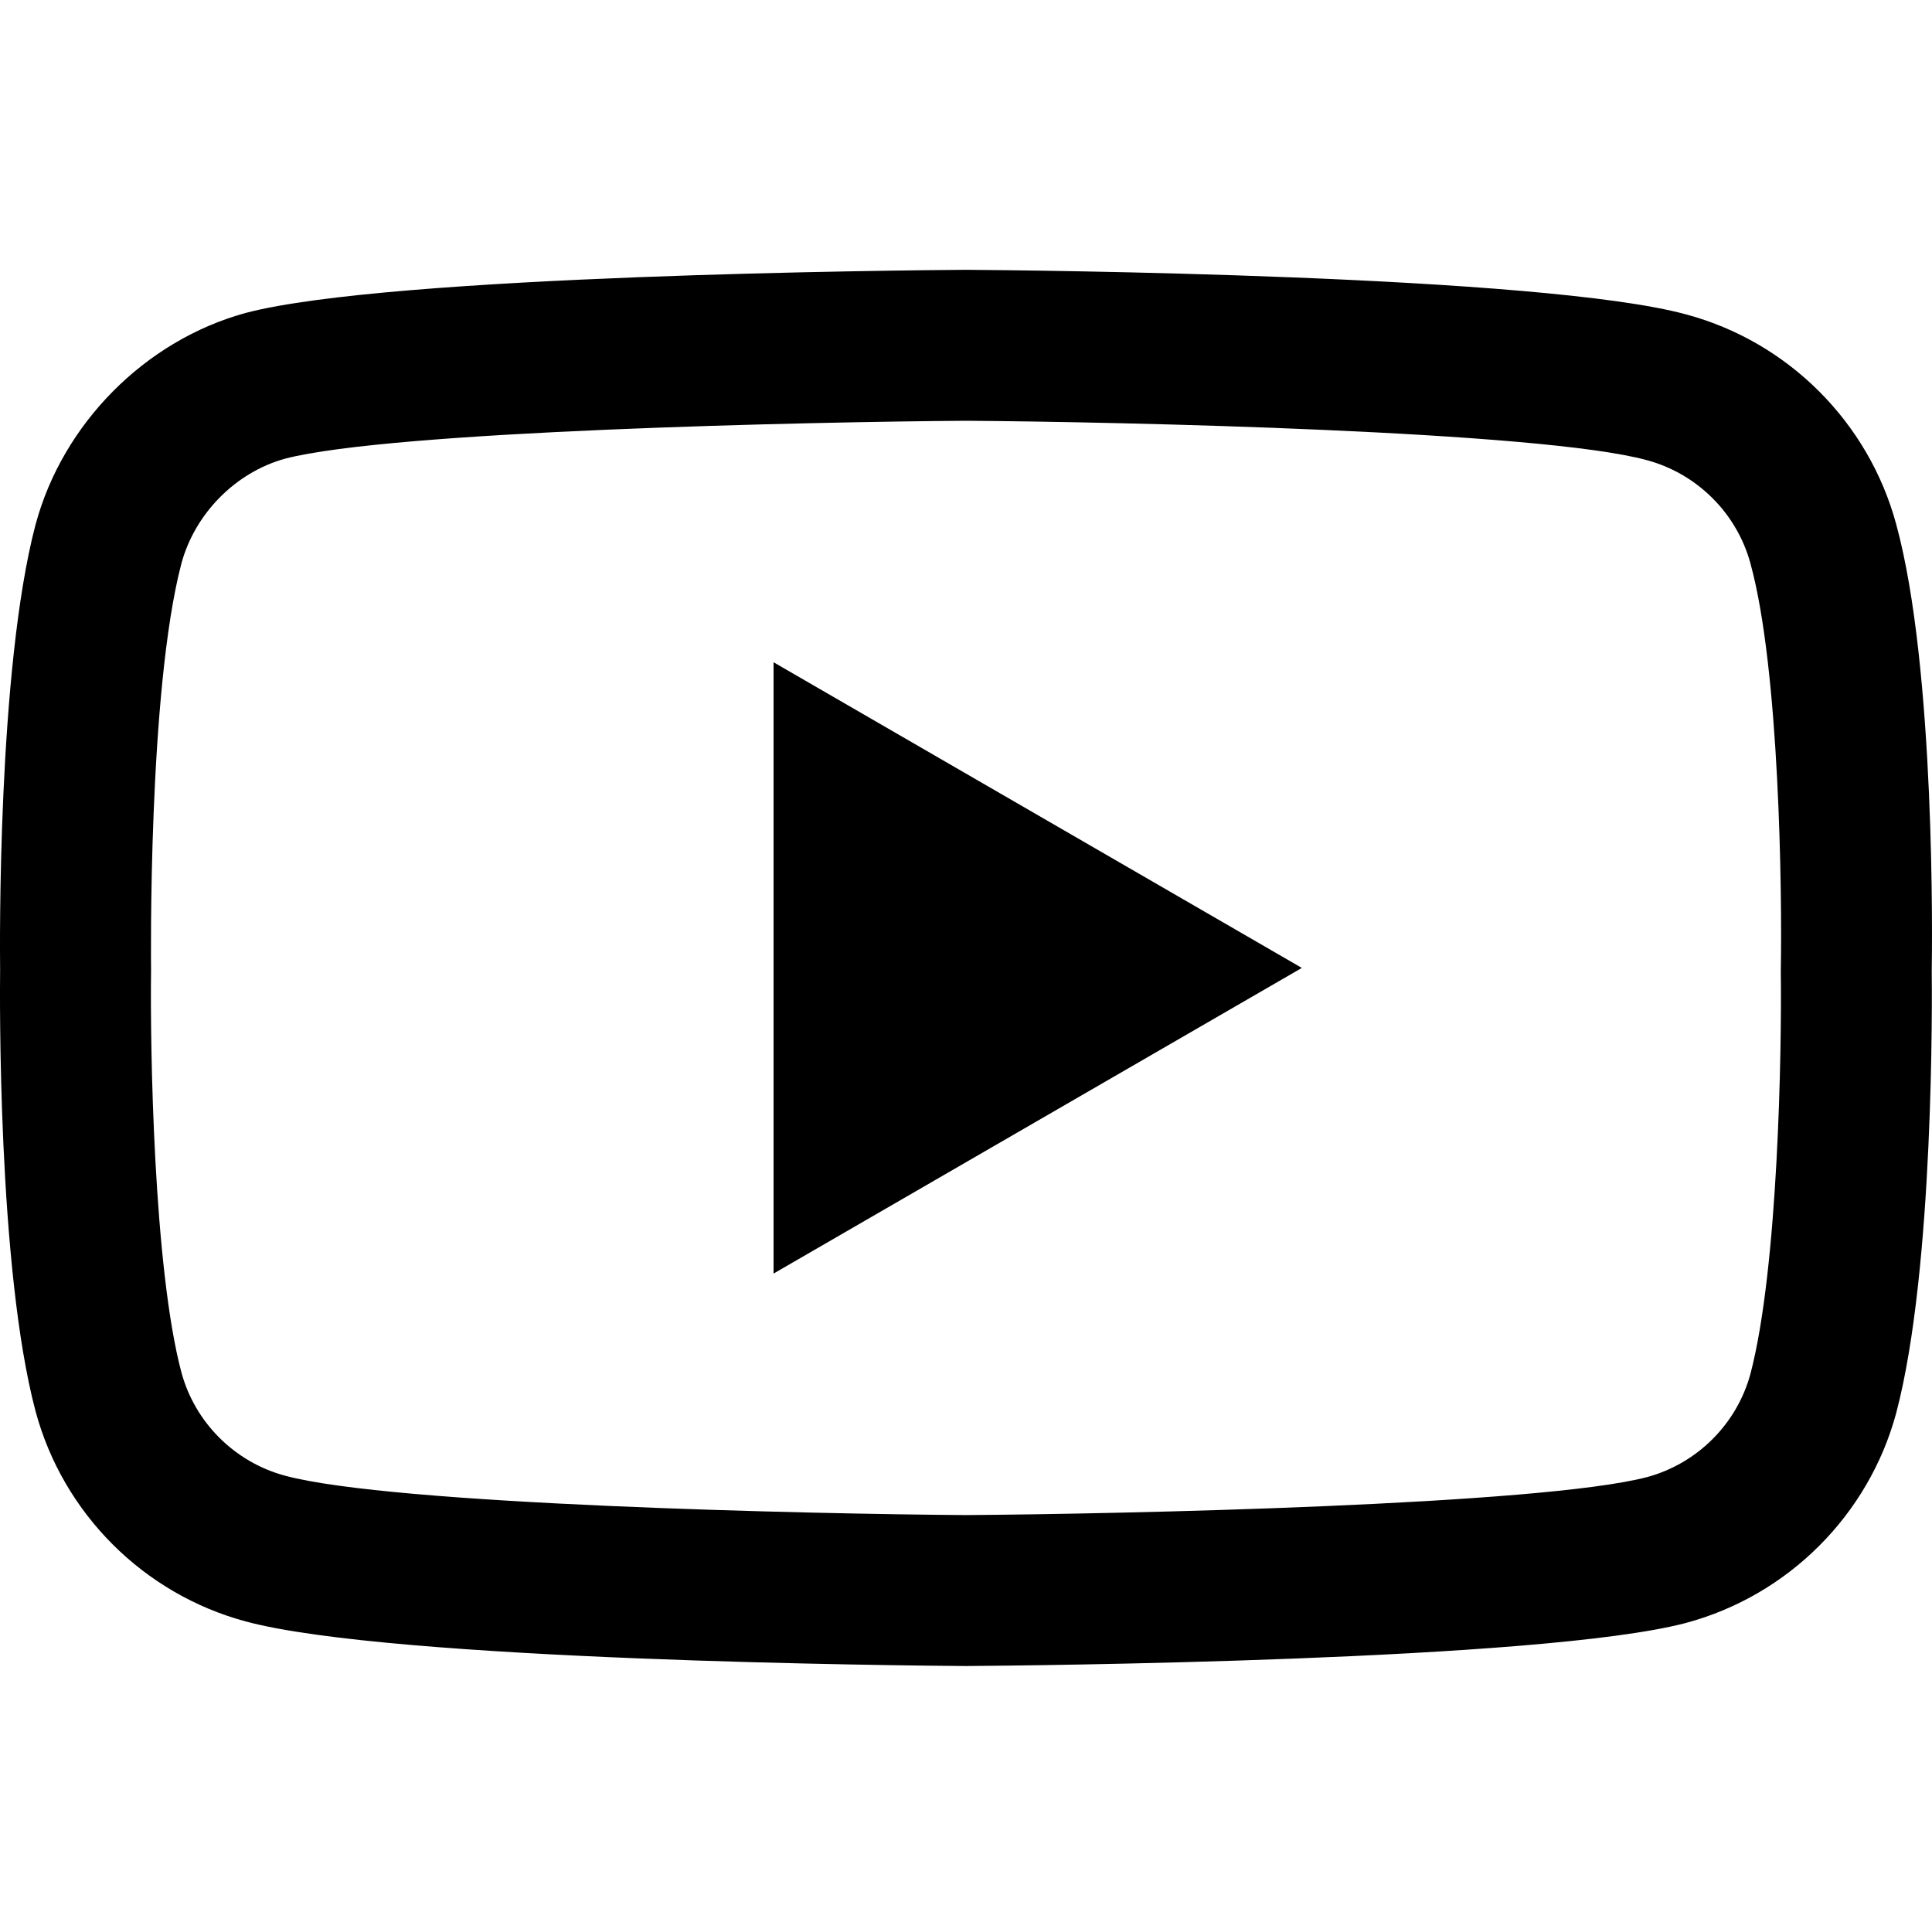
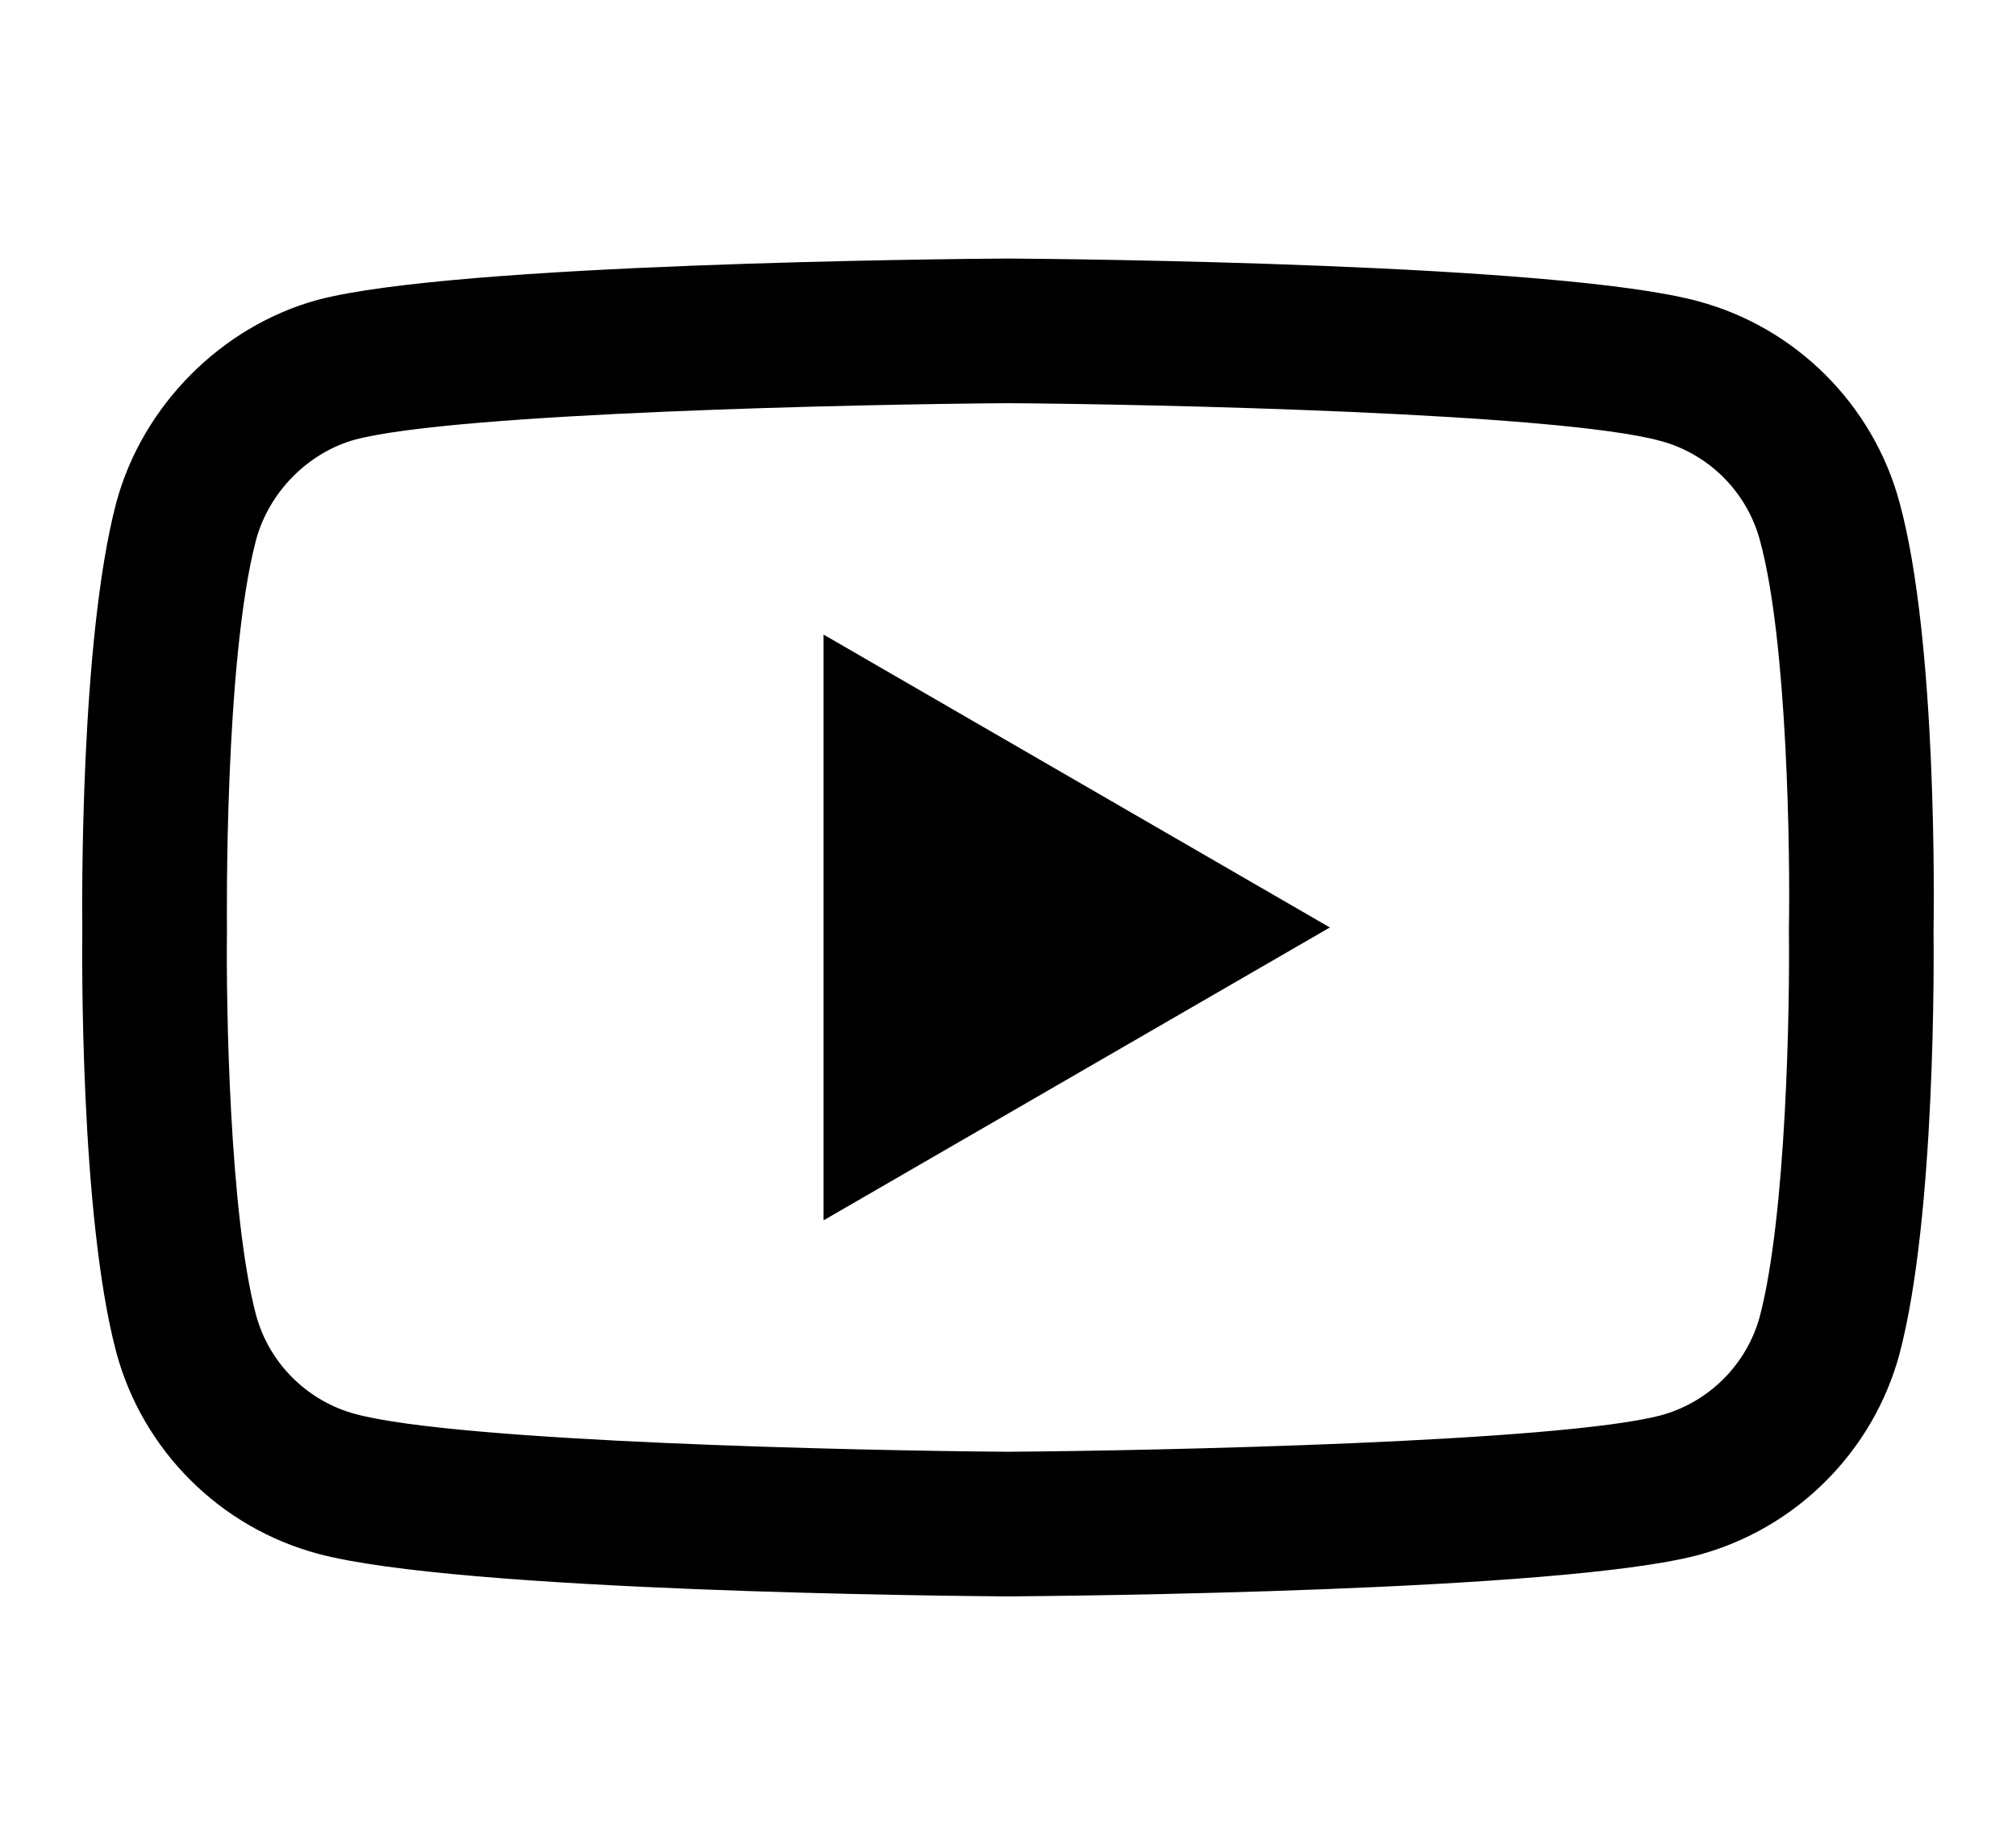
- <svg xmlns="http://www.w3.org/2000/svg" width="auto" height="22px" viewBox="0 -71 511.999 511">
+ <svg xmlns="http://www.w3.org/2000/svg" width="24px" height="22px" viewBox="0 -71 511.999 511">
  <path d="m255.98 370.492c-.043 0-.09 0-.137 0-15.449-.105-152.027-1.352-190.723-11.816-27.043-7.27-48.391-28.594-55.68-55.641-10.125-38.012-9.48-111.195-9.41-117.039-.066-5.816-.719-79.605 9.379-117.93.012-.035.02-.074.031-.109 7.207-26.738 29.035-48.723 55.613-56.012.066-.02.137-.035.203-.055 38.258-10.055 175.105-11.285 190.586-11.391h.277c15.488.105 152.43 1.352 190.77 11.832 26.973 7.25 48.305 28.547 55.613 55.559 10.504 38.352 9.531 112.301 9.426 118.543.074 6.148.688 78.676-9.379 116.879-.008.039-.02.074-.027.109-7.293 27.047-28.637 48.371-55.711 55.648-.035.012-.074.02-.109.031-38.254 10.051-175.105 11.281-190.582 11.391-.047 0-.094 0-.141 0zm-207.906-292.168c-8.891 33.828-8.051 106.676-8.043 107.41v.527c-.266 20.203.668 78.711 8.047 106.422 3.578 13.27 14.105 23.781 27.457 27.371 28.551 7.723 139.789 10.152 180.445 10.438 40.762-.285 152.164-2.648 180.504-10.062 13.309-3.602 23.801-14.078 27.402-27.363 7.387-28.117 8.312-86.34 8.043-106.414 0-.211 0-.422.004-.633.367-20.445-.355-79.637-8.012-107.57-.008-.027-.016-.055-.02-.082-3.594-13.328-14.125-23.84-27.477-27.43-28.273-7.73-139.691-10.152-180.445-10.438-40.734.285-152.027 2.645-180.453 10.051-13.098 3.633-23.863 14.52-27.453 27.773zm435.137 219.895h.012zm-278.211-31.727v-161.996l140 81zm0 0" />
</svg>
